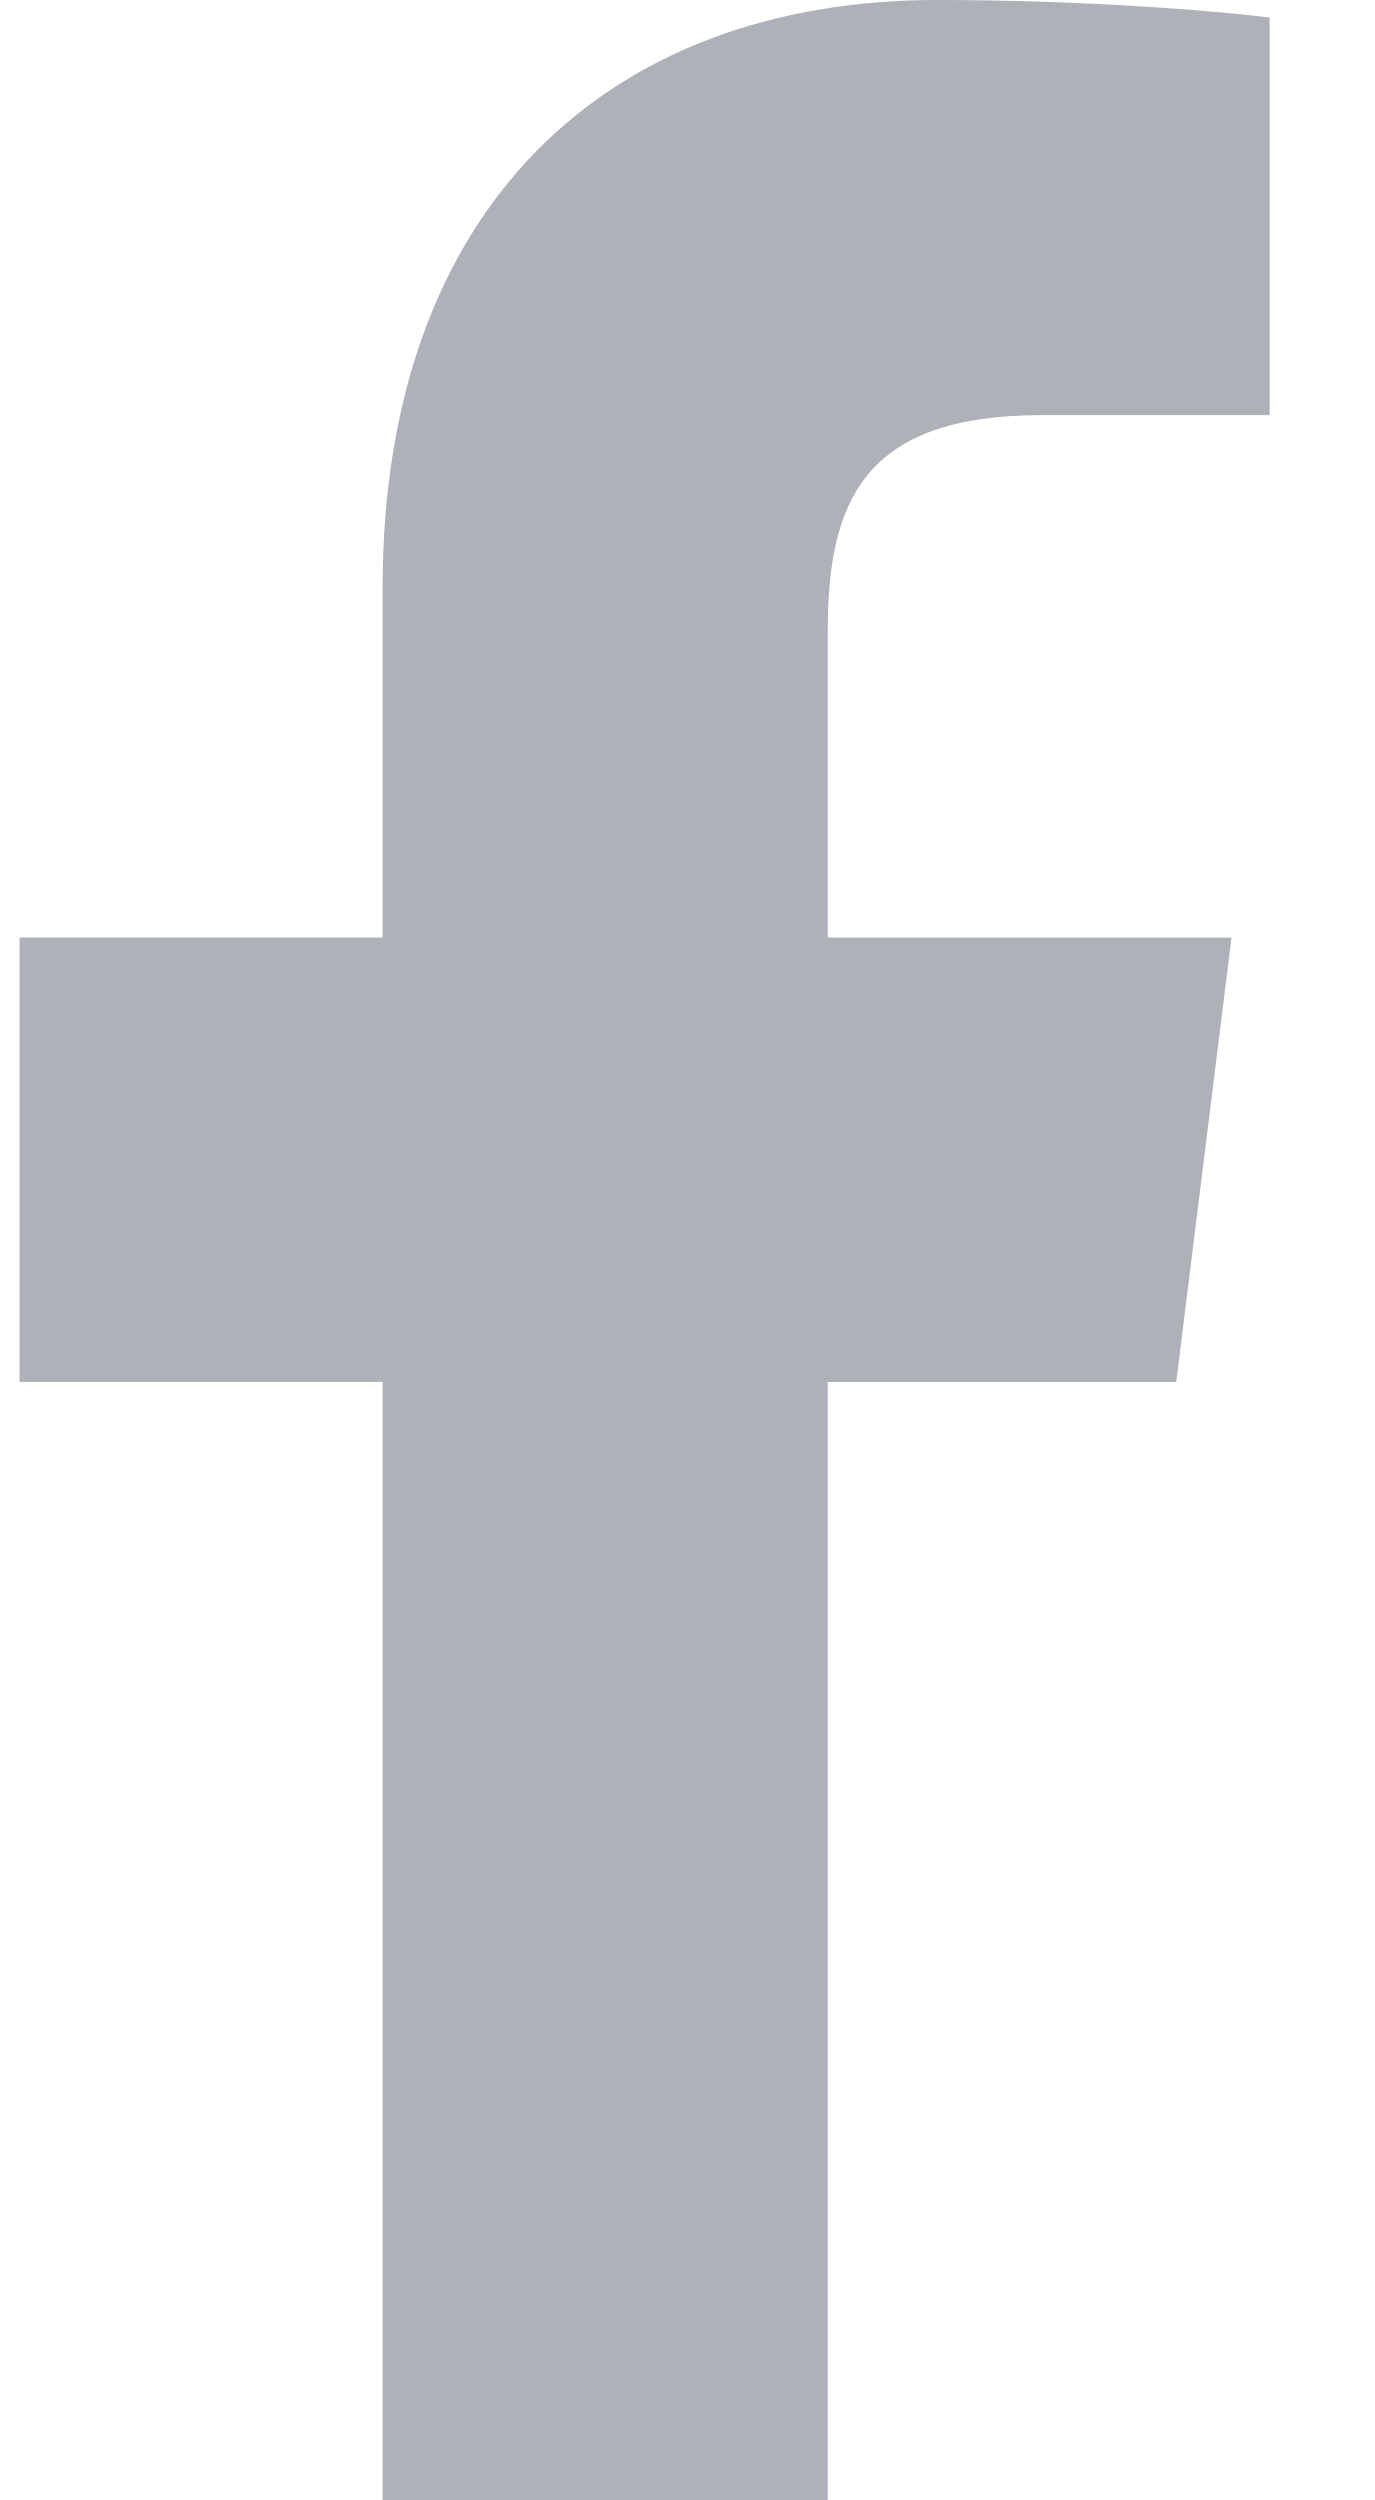
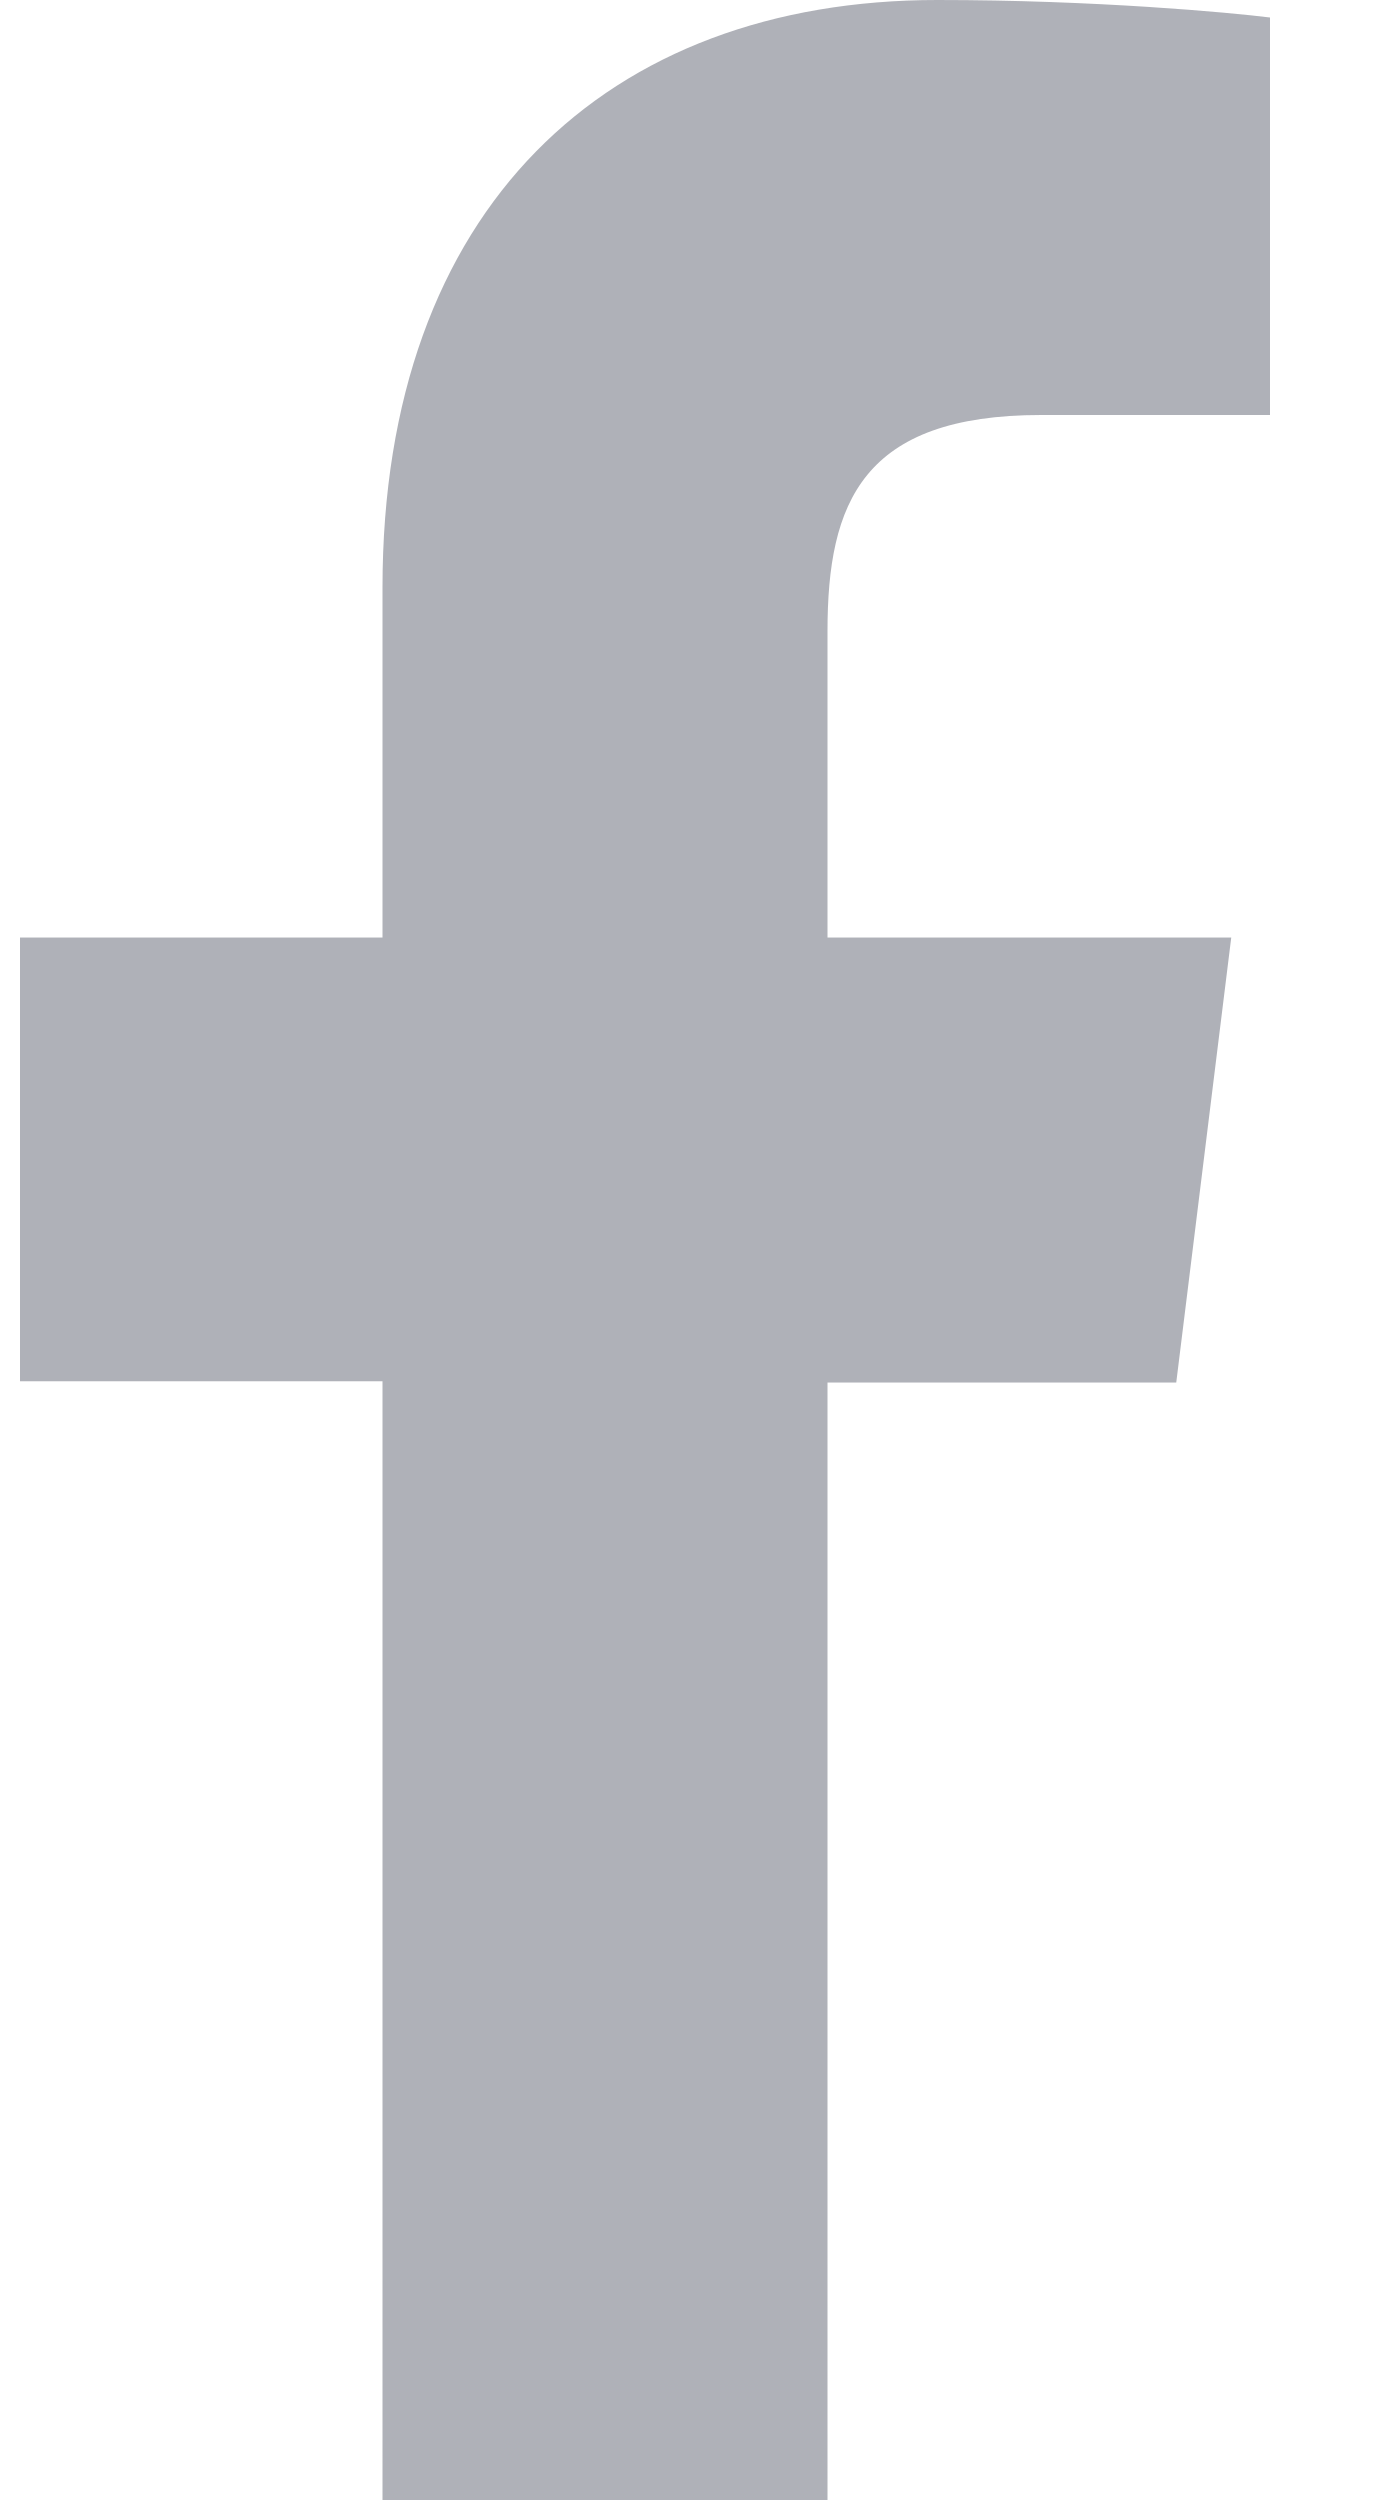
- <svg xmlns="http://www.w3.org/2000/svg" width="11" height="20" viewBox="0 0 11 20" fill="none">
-   <path d="M8.331 3.321H10.157V0.141C9.842 0.098 8.758 0 7.497 0C4.864 0 3.061 1.656 3.061 4.699V7.5H0.156V11.055H3.061V20H6.622V11.056H9.41L9.852 7.501H6.622V5.052C6.622 4.024 6.899 3.321 8.331 3.321Z" fill="#AFB1B8" />
+ <svg xmlns="http://www.w3.org/2000/svg" width="11" height="20" fill="none">
+   <path d="M8.33 3.32h1.83V.14C9.84.1 8.76 0 7.5 0 4.86 0 3.06 1.66 3.06 4.7v2.8H.16v3.55h2.9V20h3.56v-8.94h2.79l.44-3.56H6.62V5.05c0-1.03.28-1.73 1.71-1.73z" fill="#AFB1B8" />
</svg>
